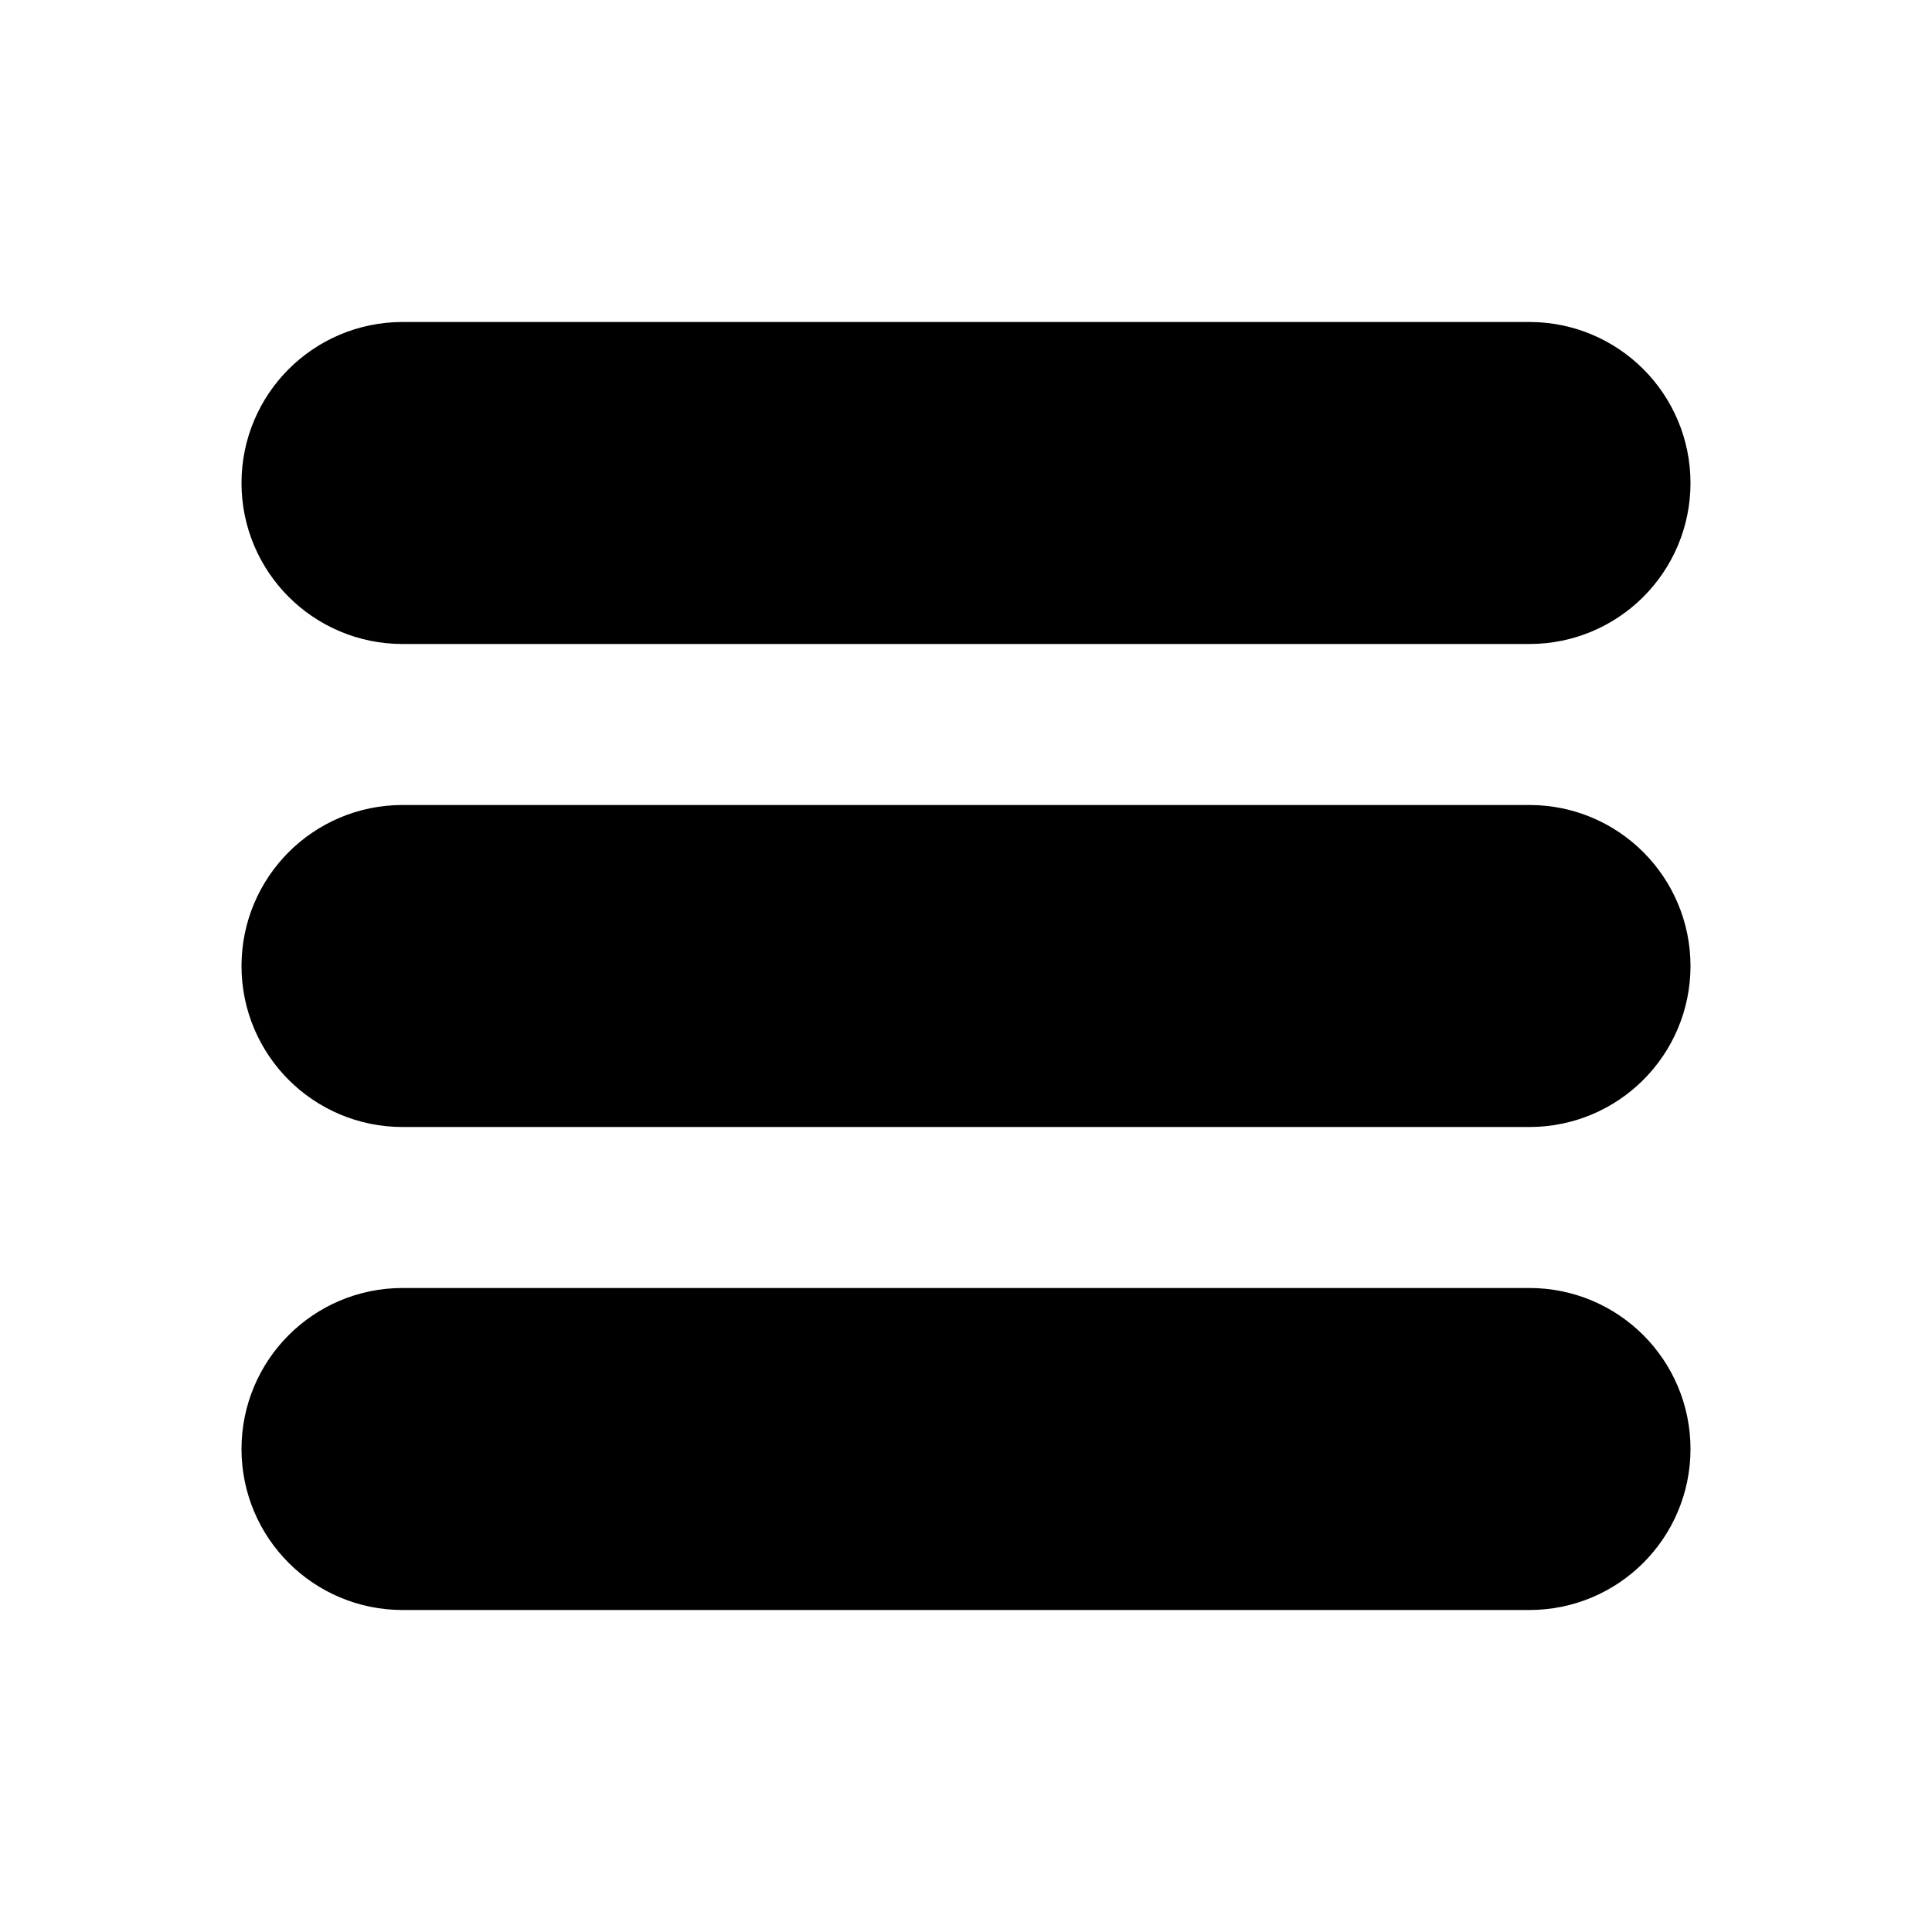
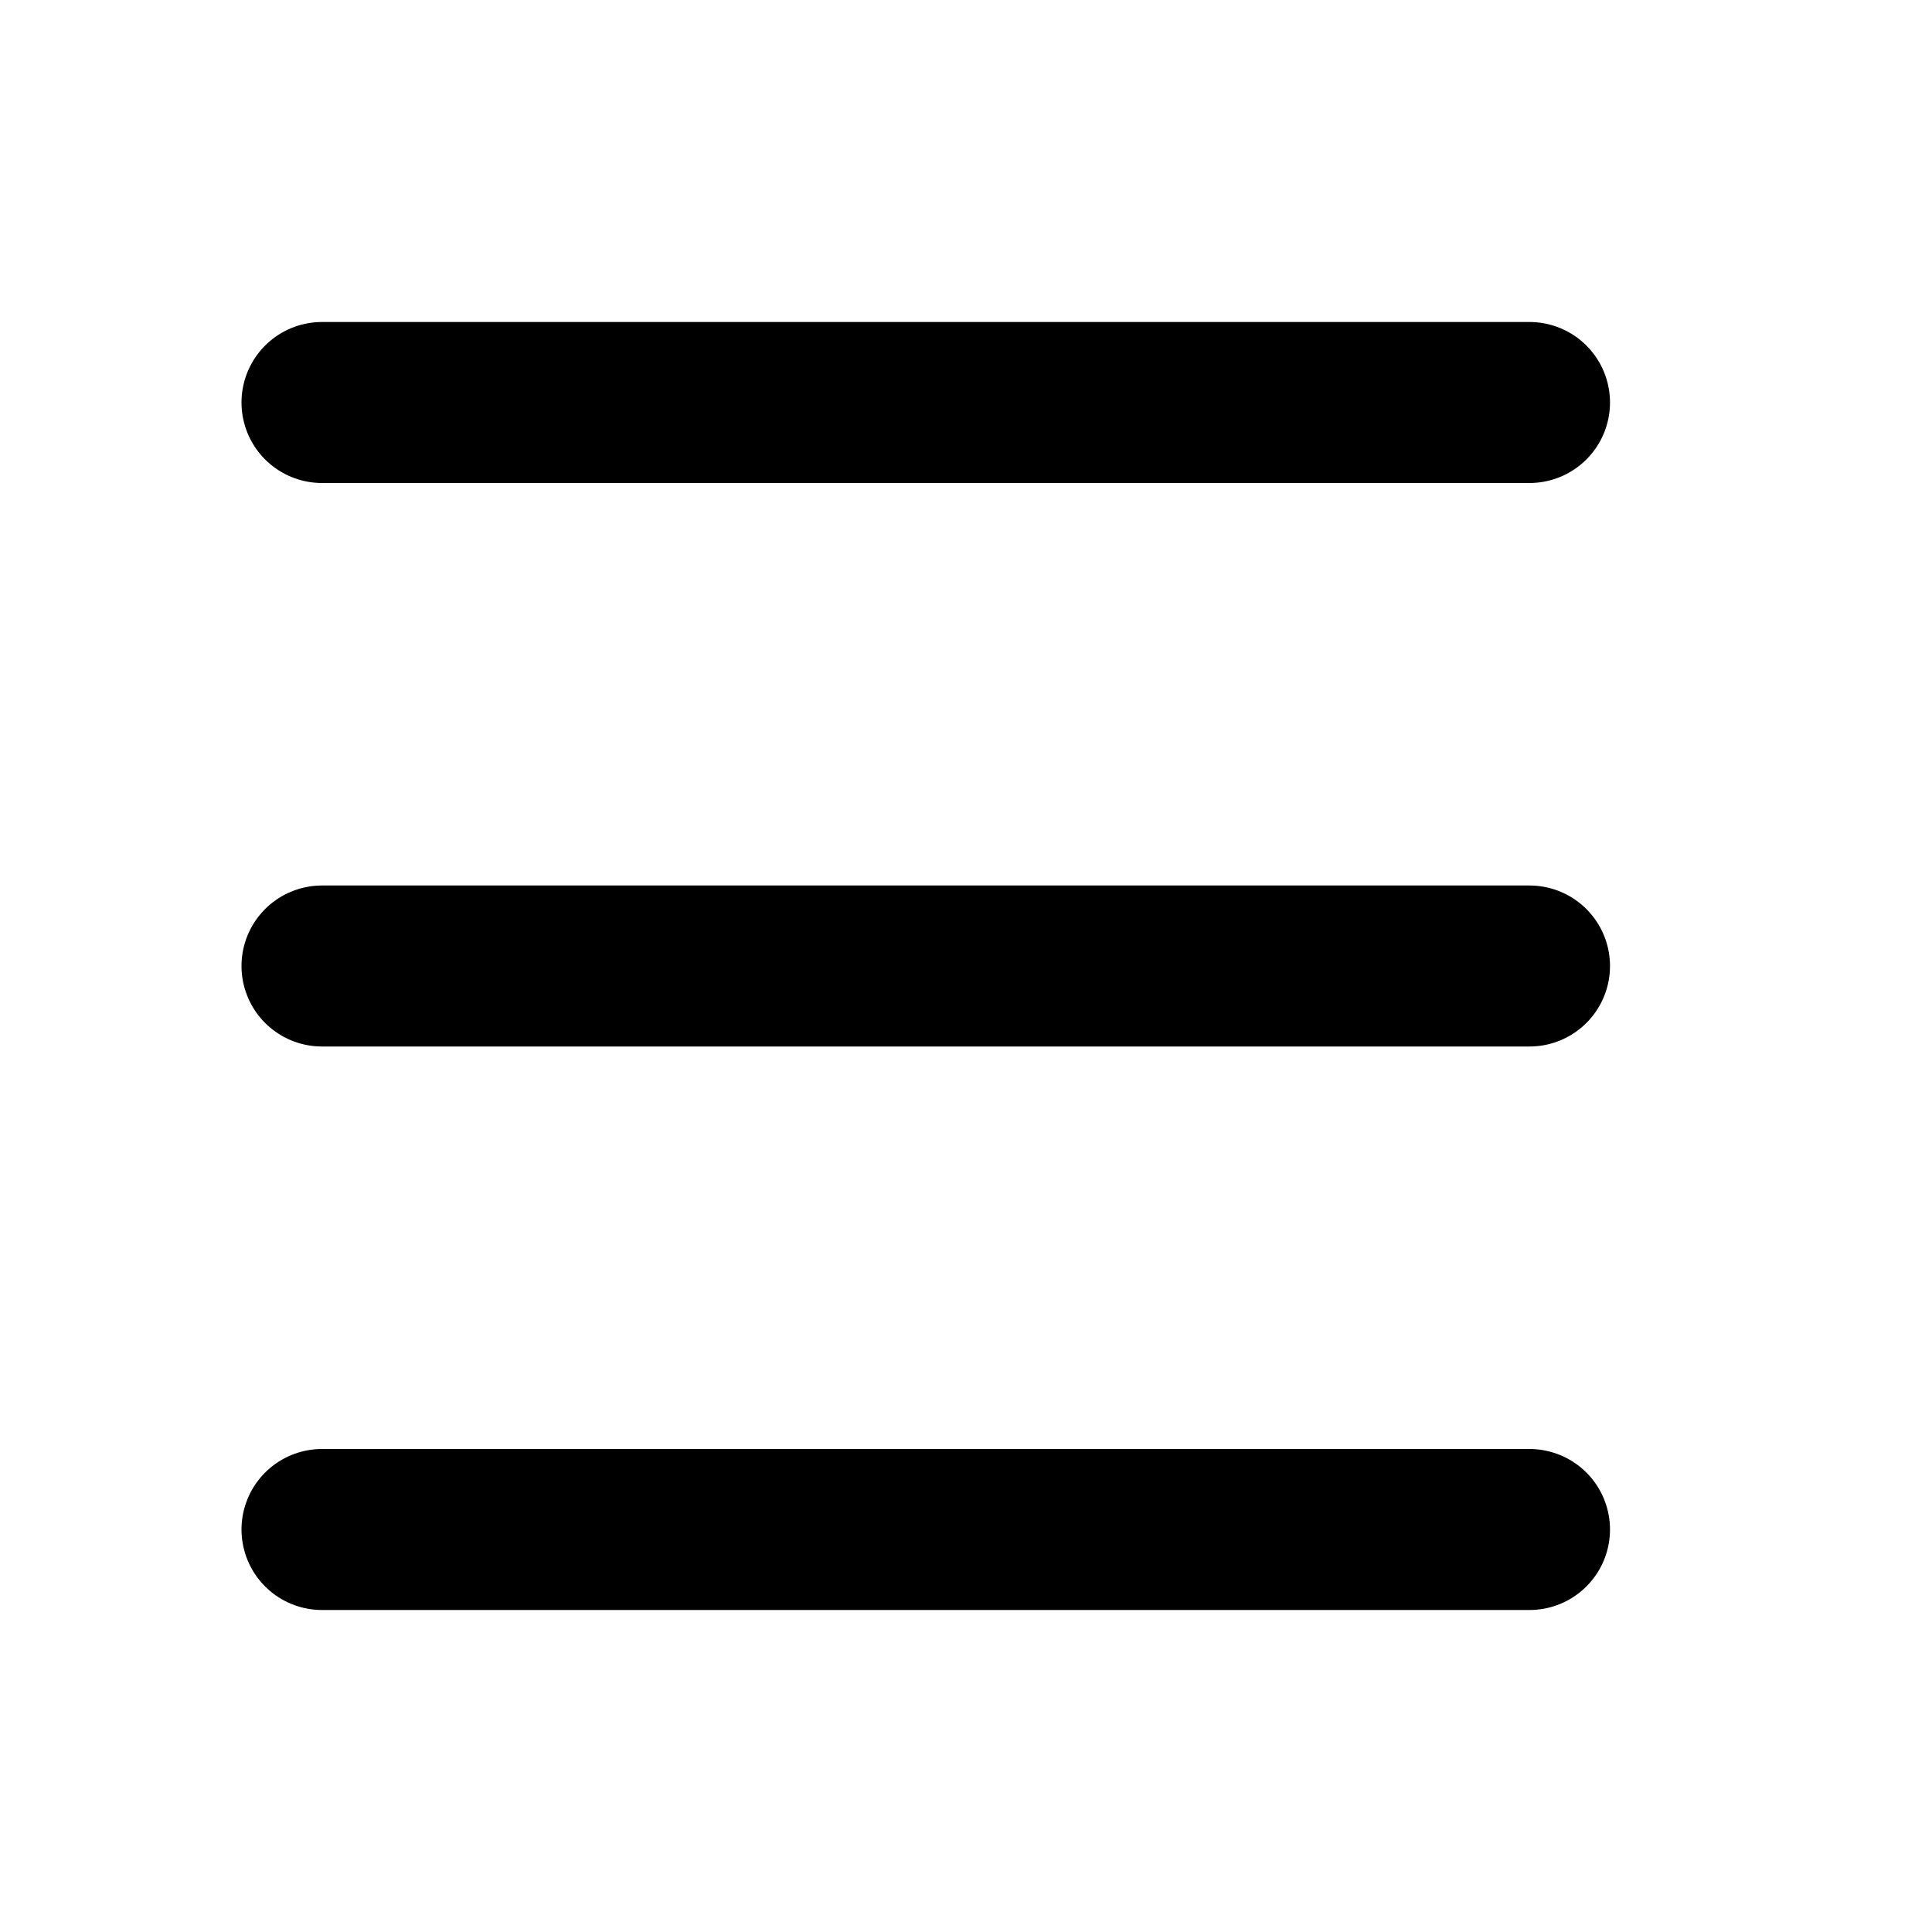
<svg xmlns="http://www.w3.org/2000/svg" width="24" height="24" viewBox="0 0 24 24" fill="none" stroke="currentColor" stroke-width="2" stroke-linecap="round" stroke-linejoin="round">
-   <rect width="16" height="2" x="4" y="5" rx="1" />
-   <rect width="16" height="2" x="4" y="11" rx="1" />
-   <rect width="16" height="2" x="4" y="17" rx="1" />
+   <path d="M4 5h15" />
+   <path d="M4 12h15" />
+   <path d="M4 19h15" />
</svg>
